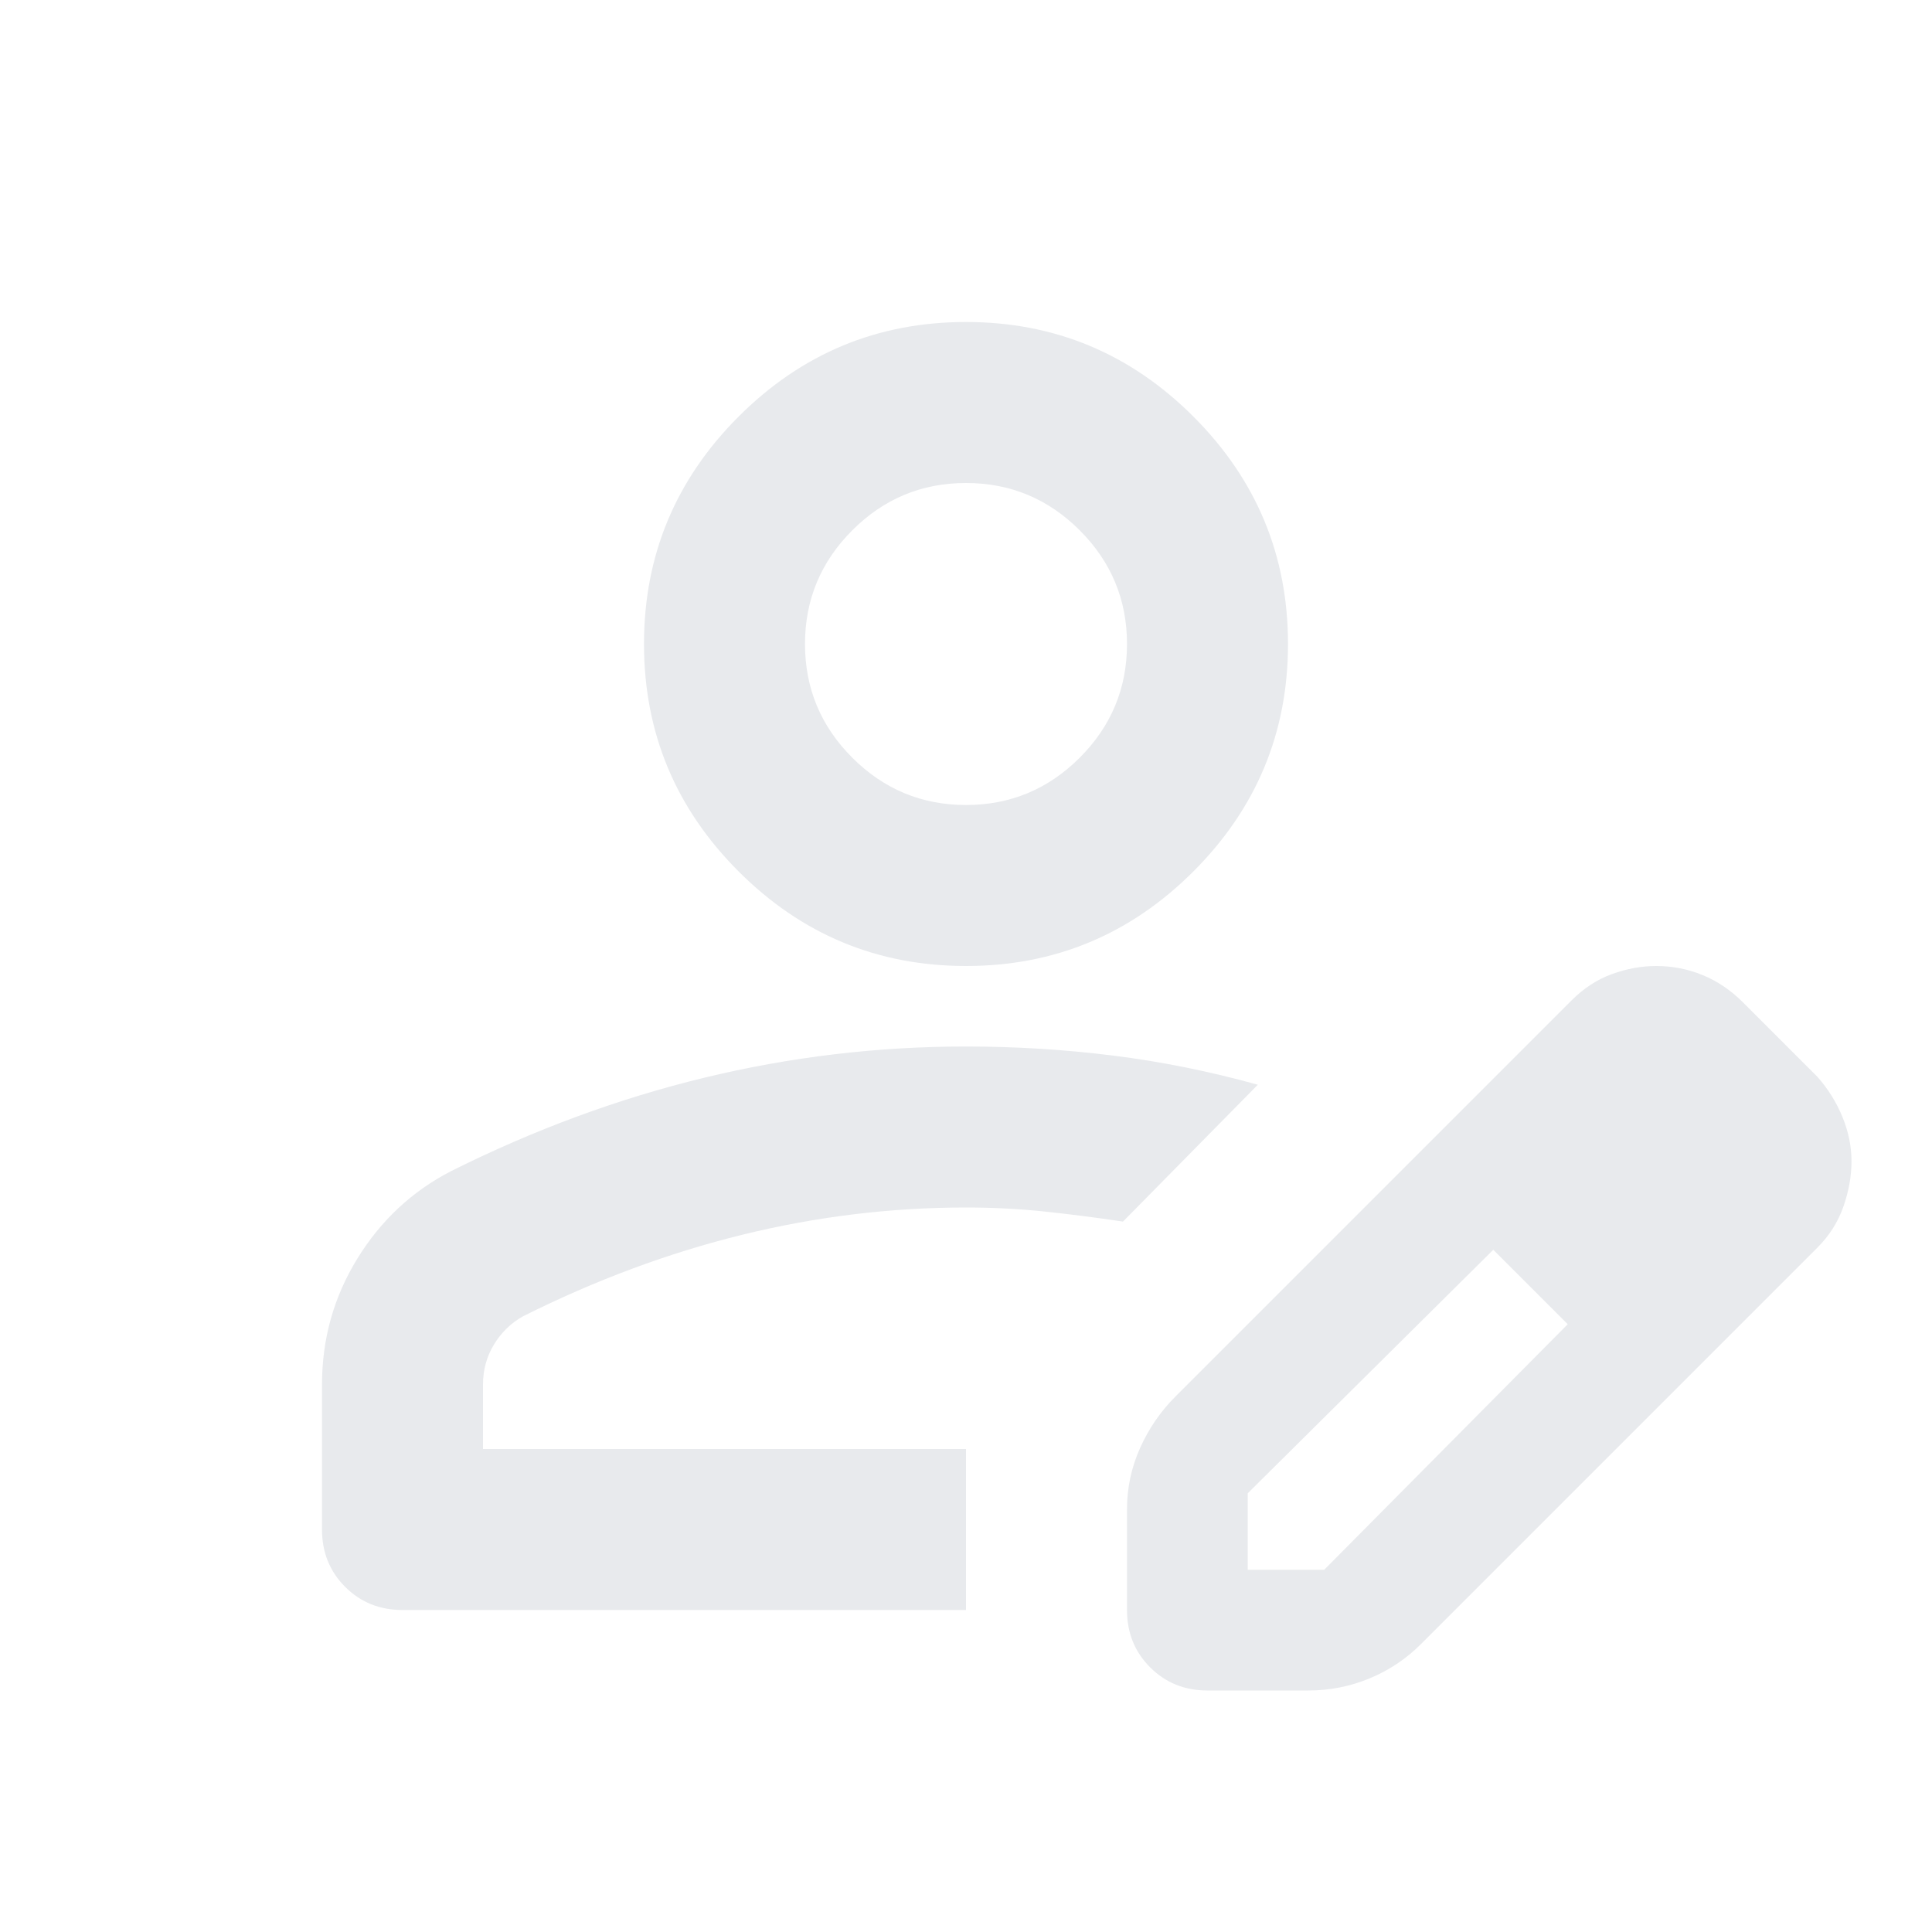
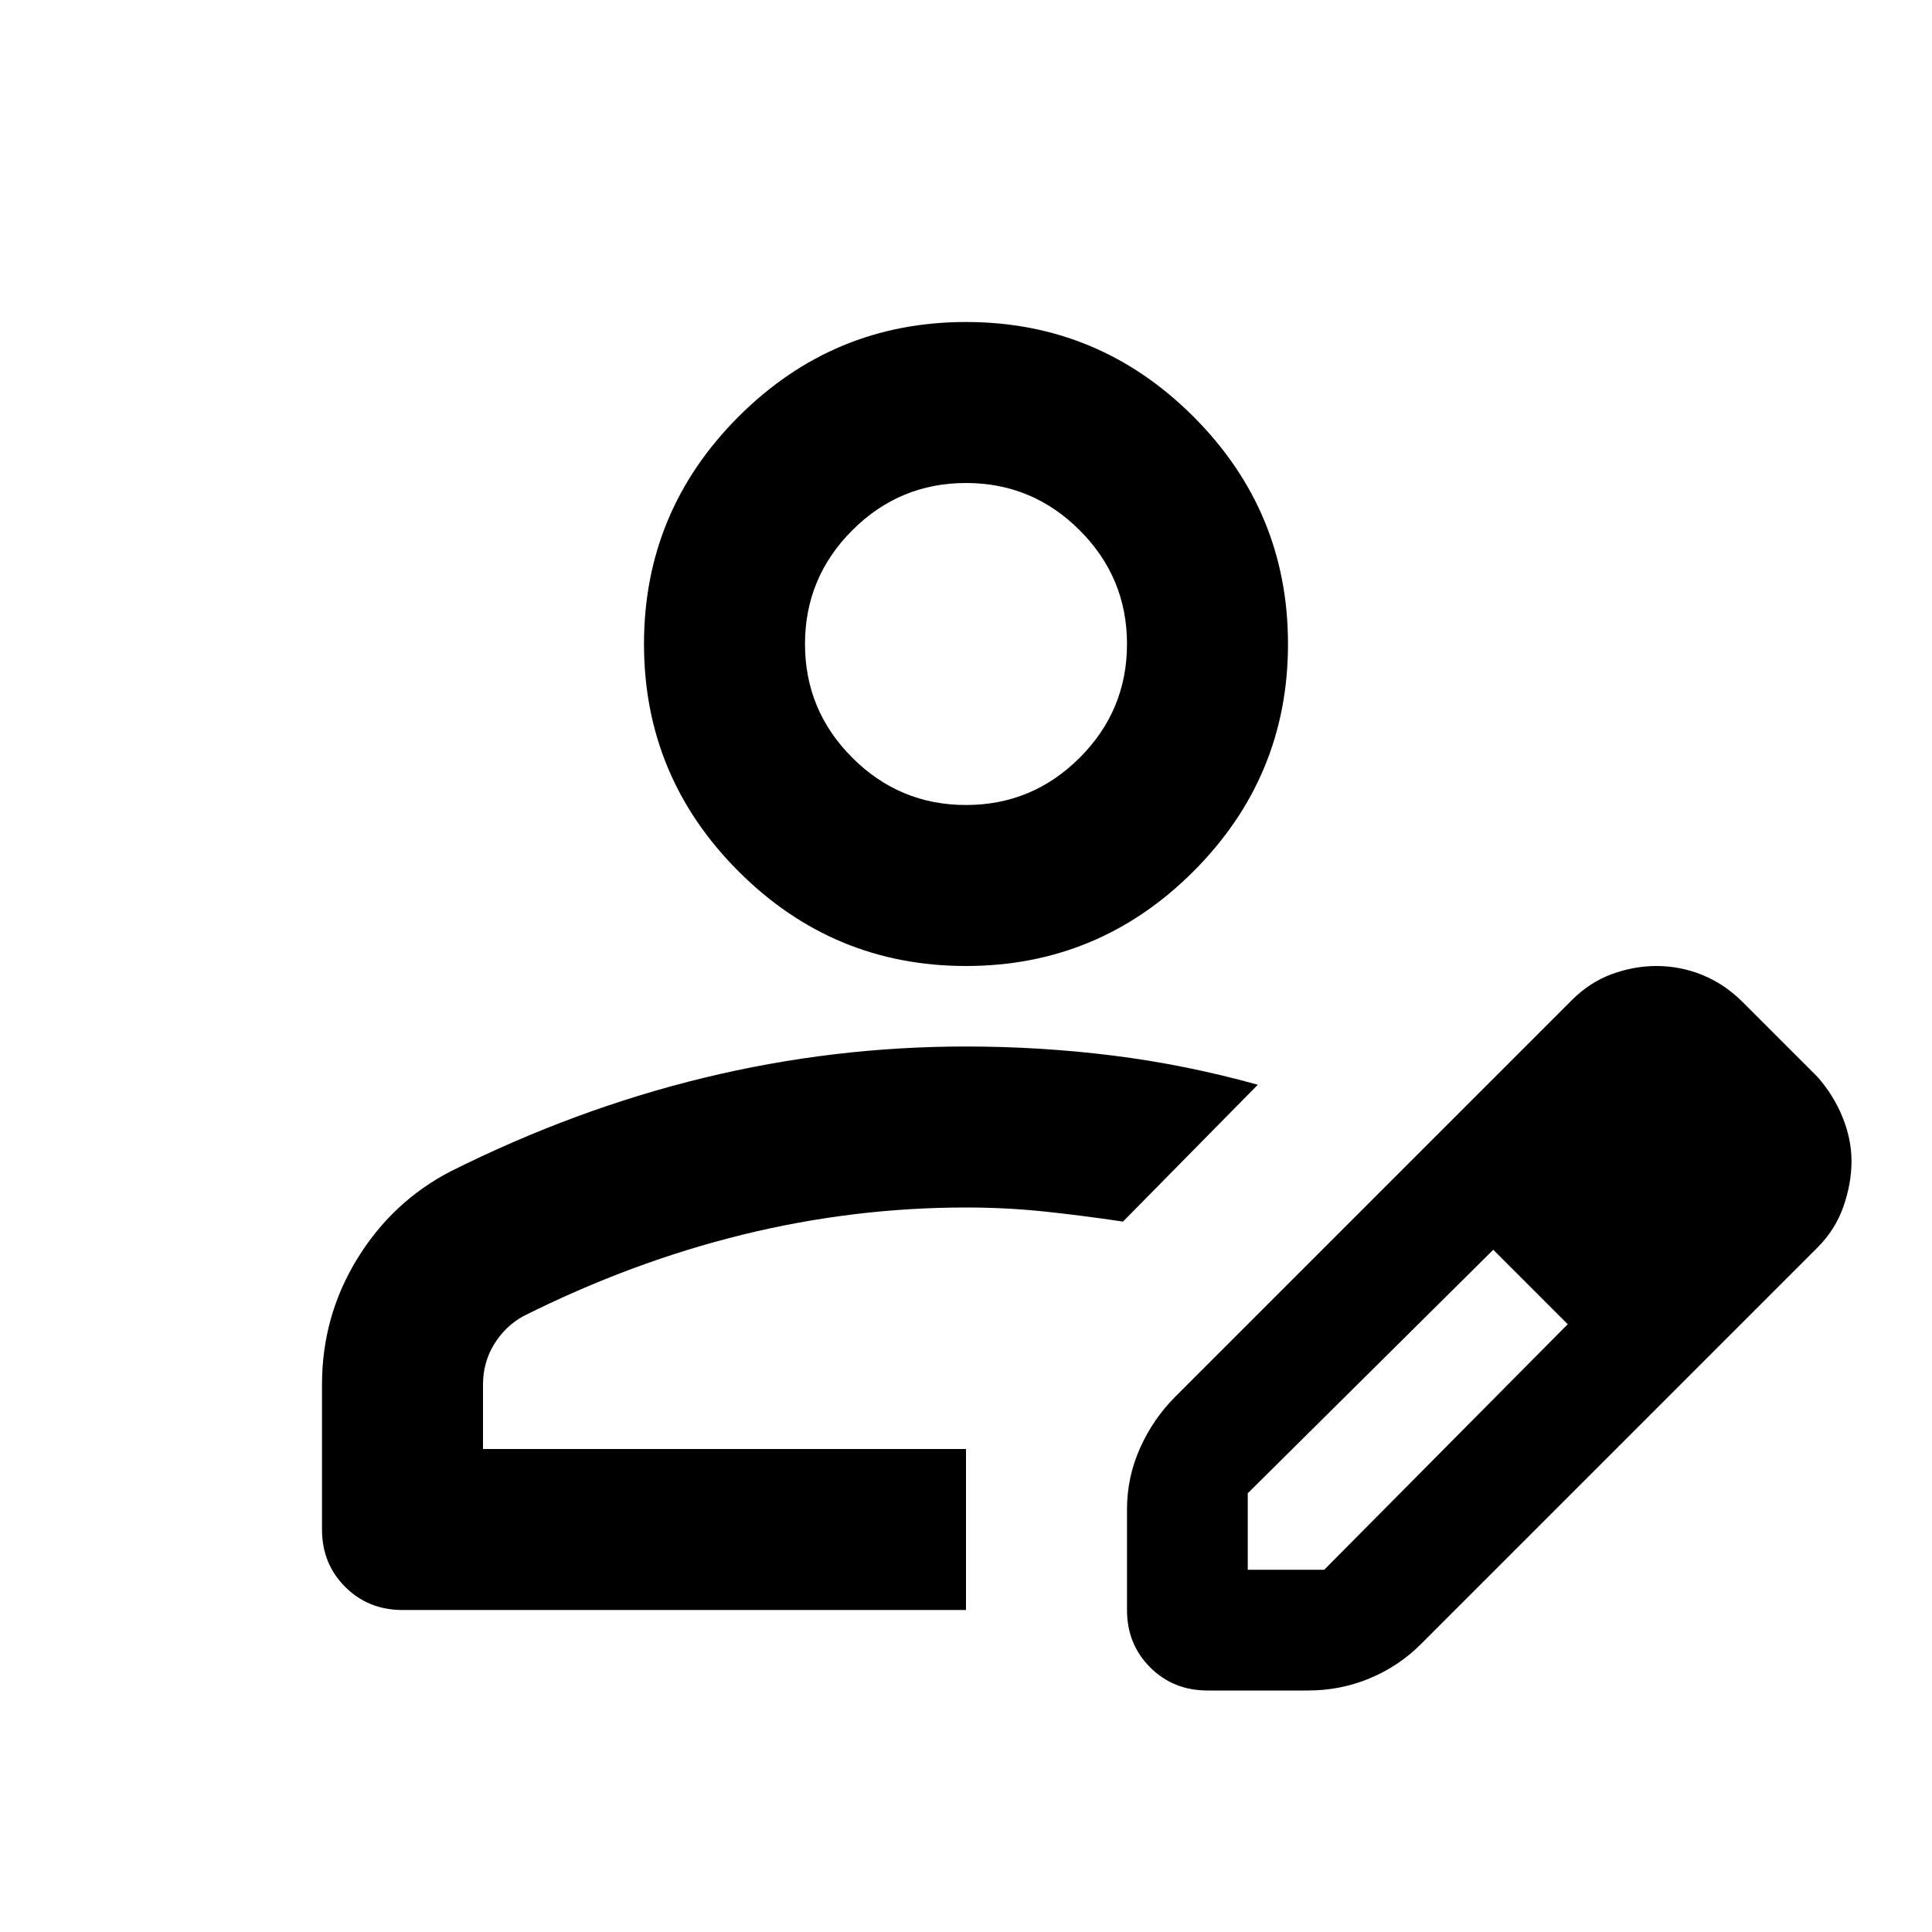
- <svg xmlns="http://www.w3.org/2000/svg" height="24px" viewBox="0 -960 960 960" width="24px" fill="#e8eaed">
+ <svg xmlns="http://www.w3.org/2000/svg" height="24px" viewBox="0 -960 960 960" width="24px">
  <path d="M480-240Zm-320 40v-72q0-34 17.5-62.5T224-378q62-31 126-46.5T480-440q37 0 73 4.5t72 14.5l-67 68q-20-3-39-5t-39-2q-56 0-111 13.5T260-306q-9 5-14.5 14t-5.5 20v32h240v80H200q-17 0-28.5-11.5T160-200Zm400 40v-50q0-16 6.5-30.5T584-266l197-197q9-9 20-13t22-4q12 0 23 4.5t20 13.5l37 37q8 9 12.5 20t4.5 22q0 11-4 22.5T903-340L706-143q-11 11-25.5 17t-30.5 6h-50q-17 0-28.5-11.5T560-160Zm300-223-37-37 37 37ZM620-180h38l121-122-18-19-19-18-122 121v38Zm141-141-19-18 37 37-18-19ZM480-480q-66 0-113-47t-47-113q0-66 47-113t113-47q66 0 113 47t47 113q0 66-47 113t-113 47Zm0-80q33 0 56.5-23.5T560-640q0-33-23.5-56.5T480-720q-33 0-56.5 23.5T400-640q0 33 23.5 56.5T480-560Zm0-80Z" />
</svg>
